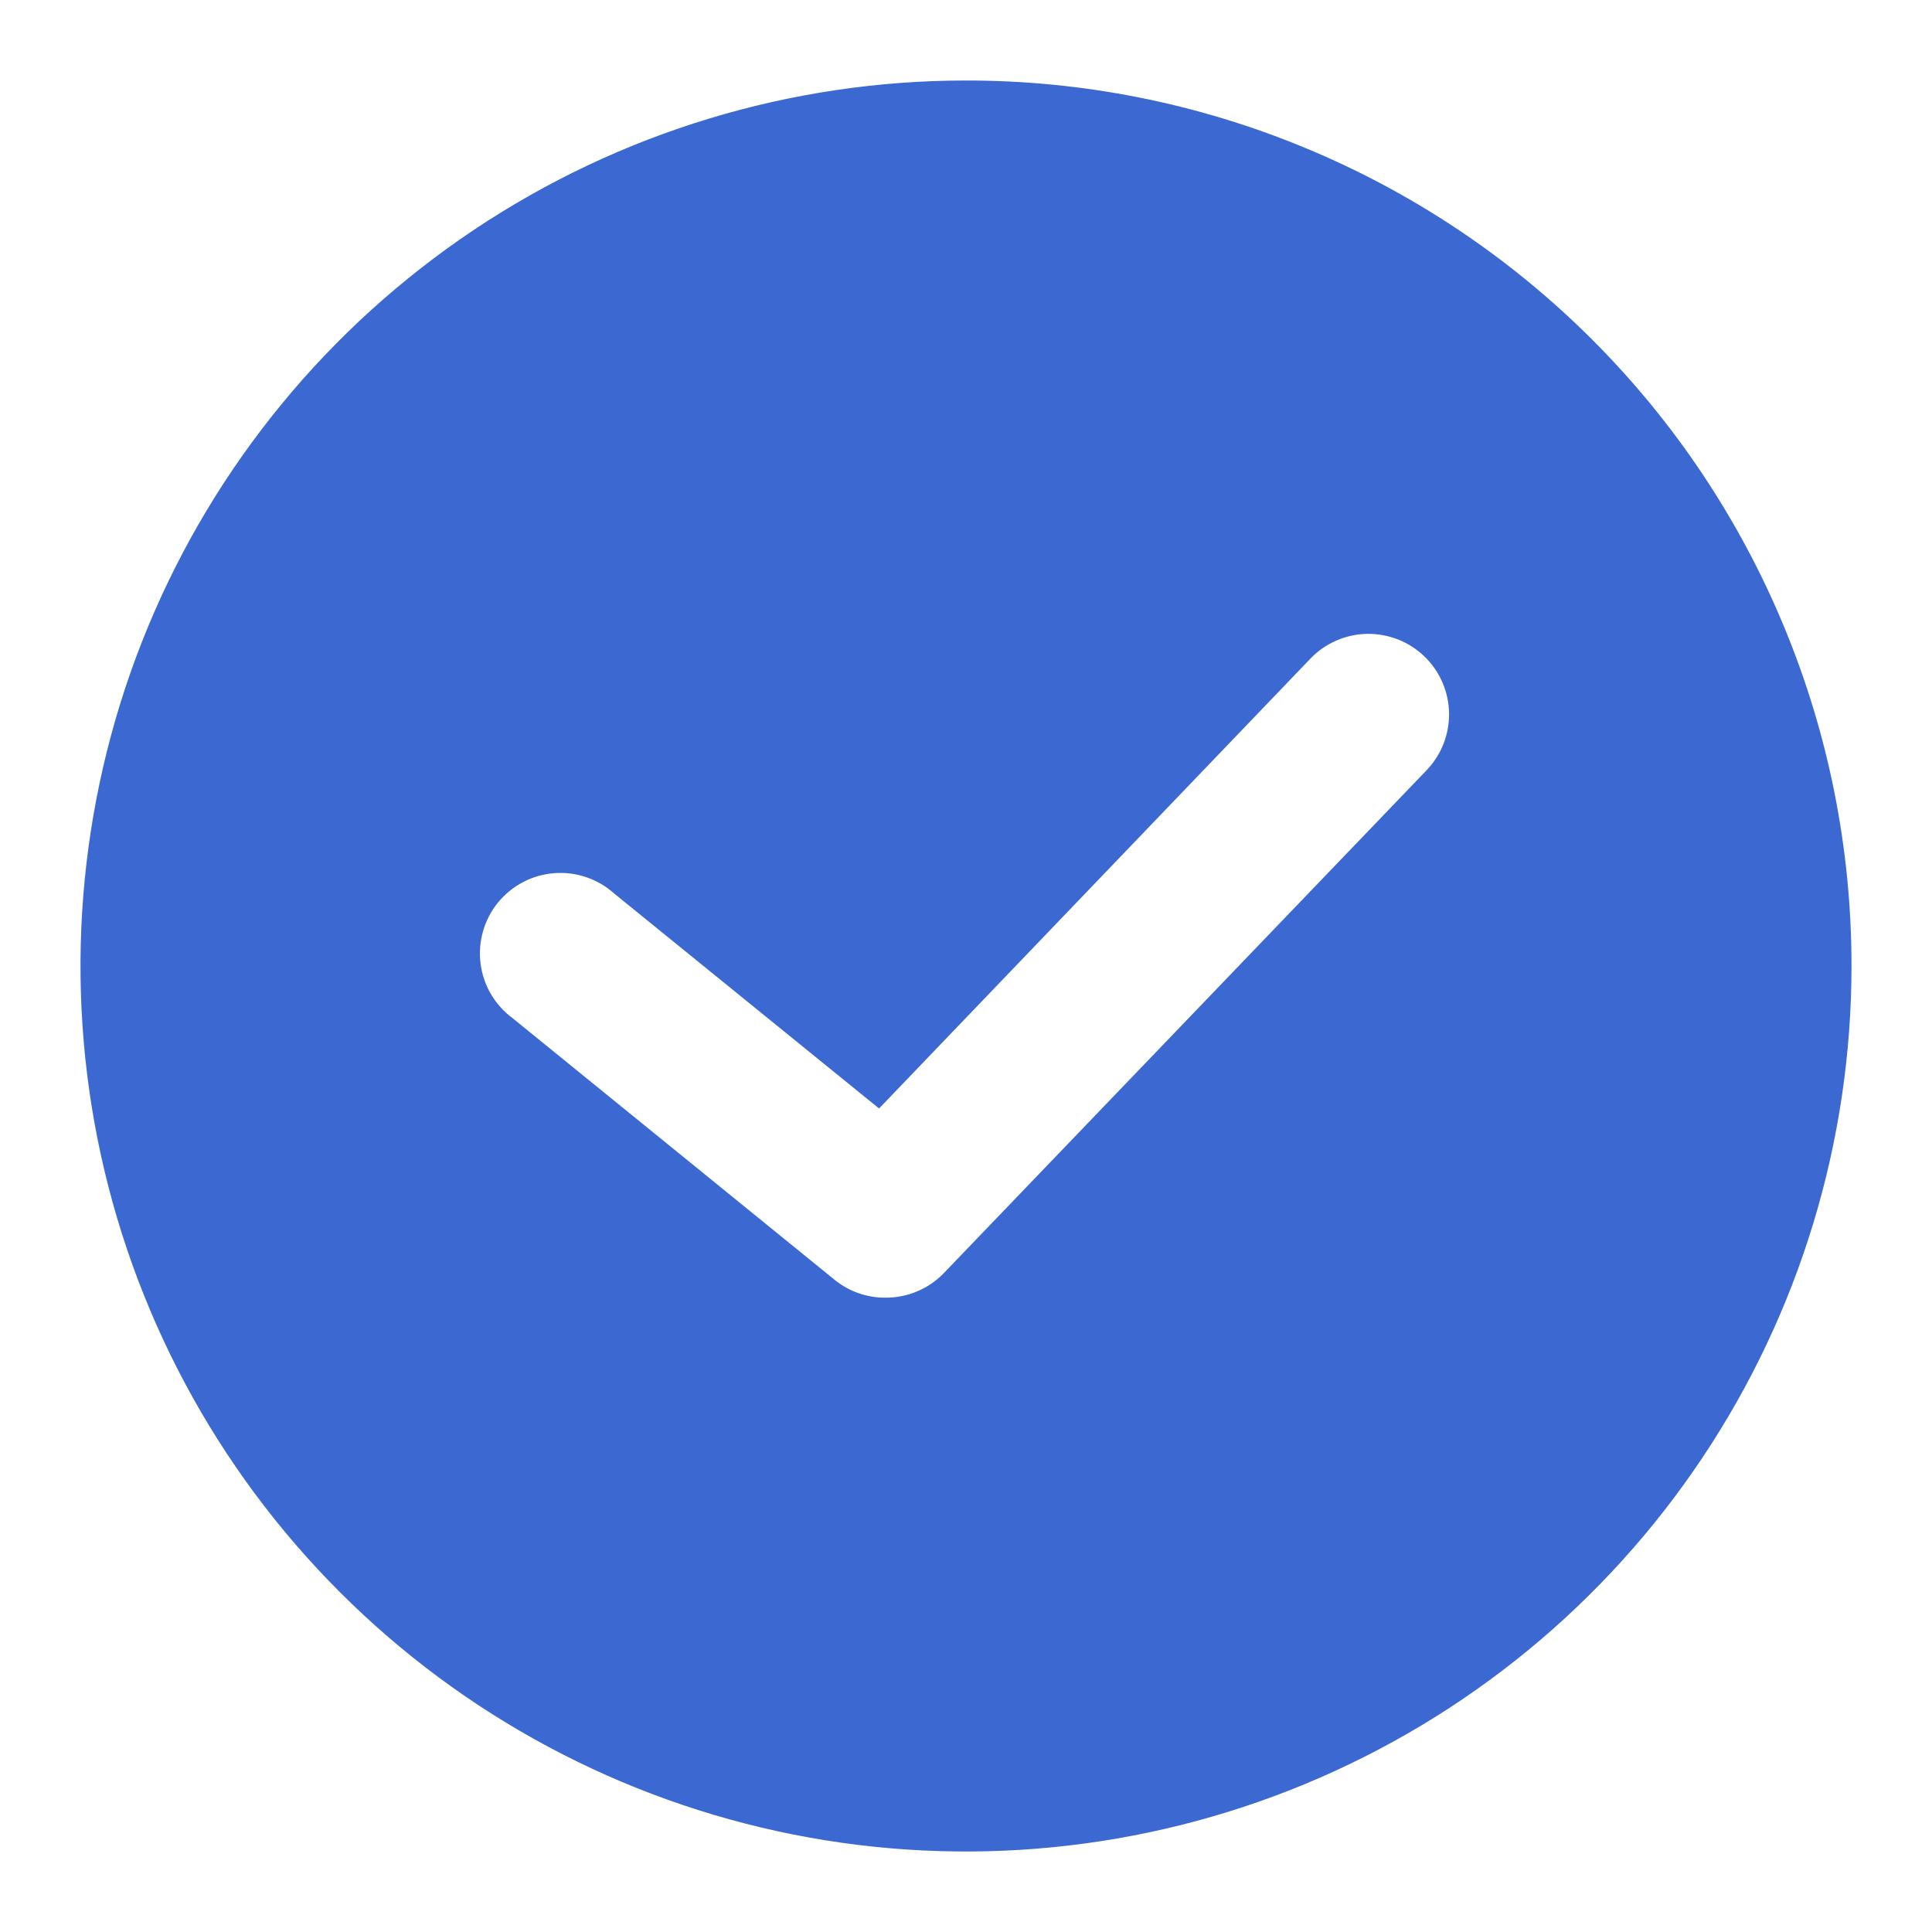
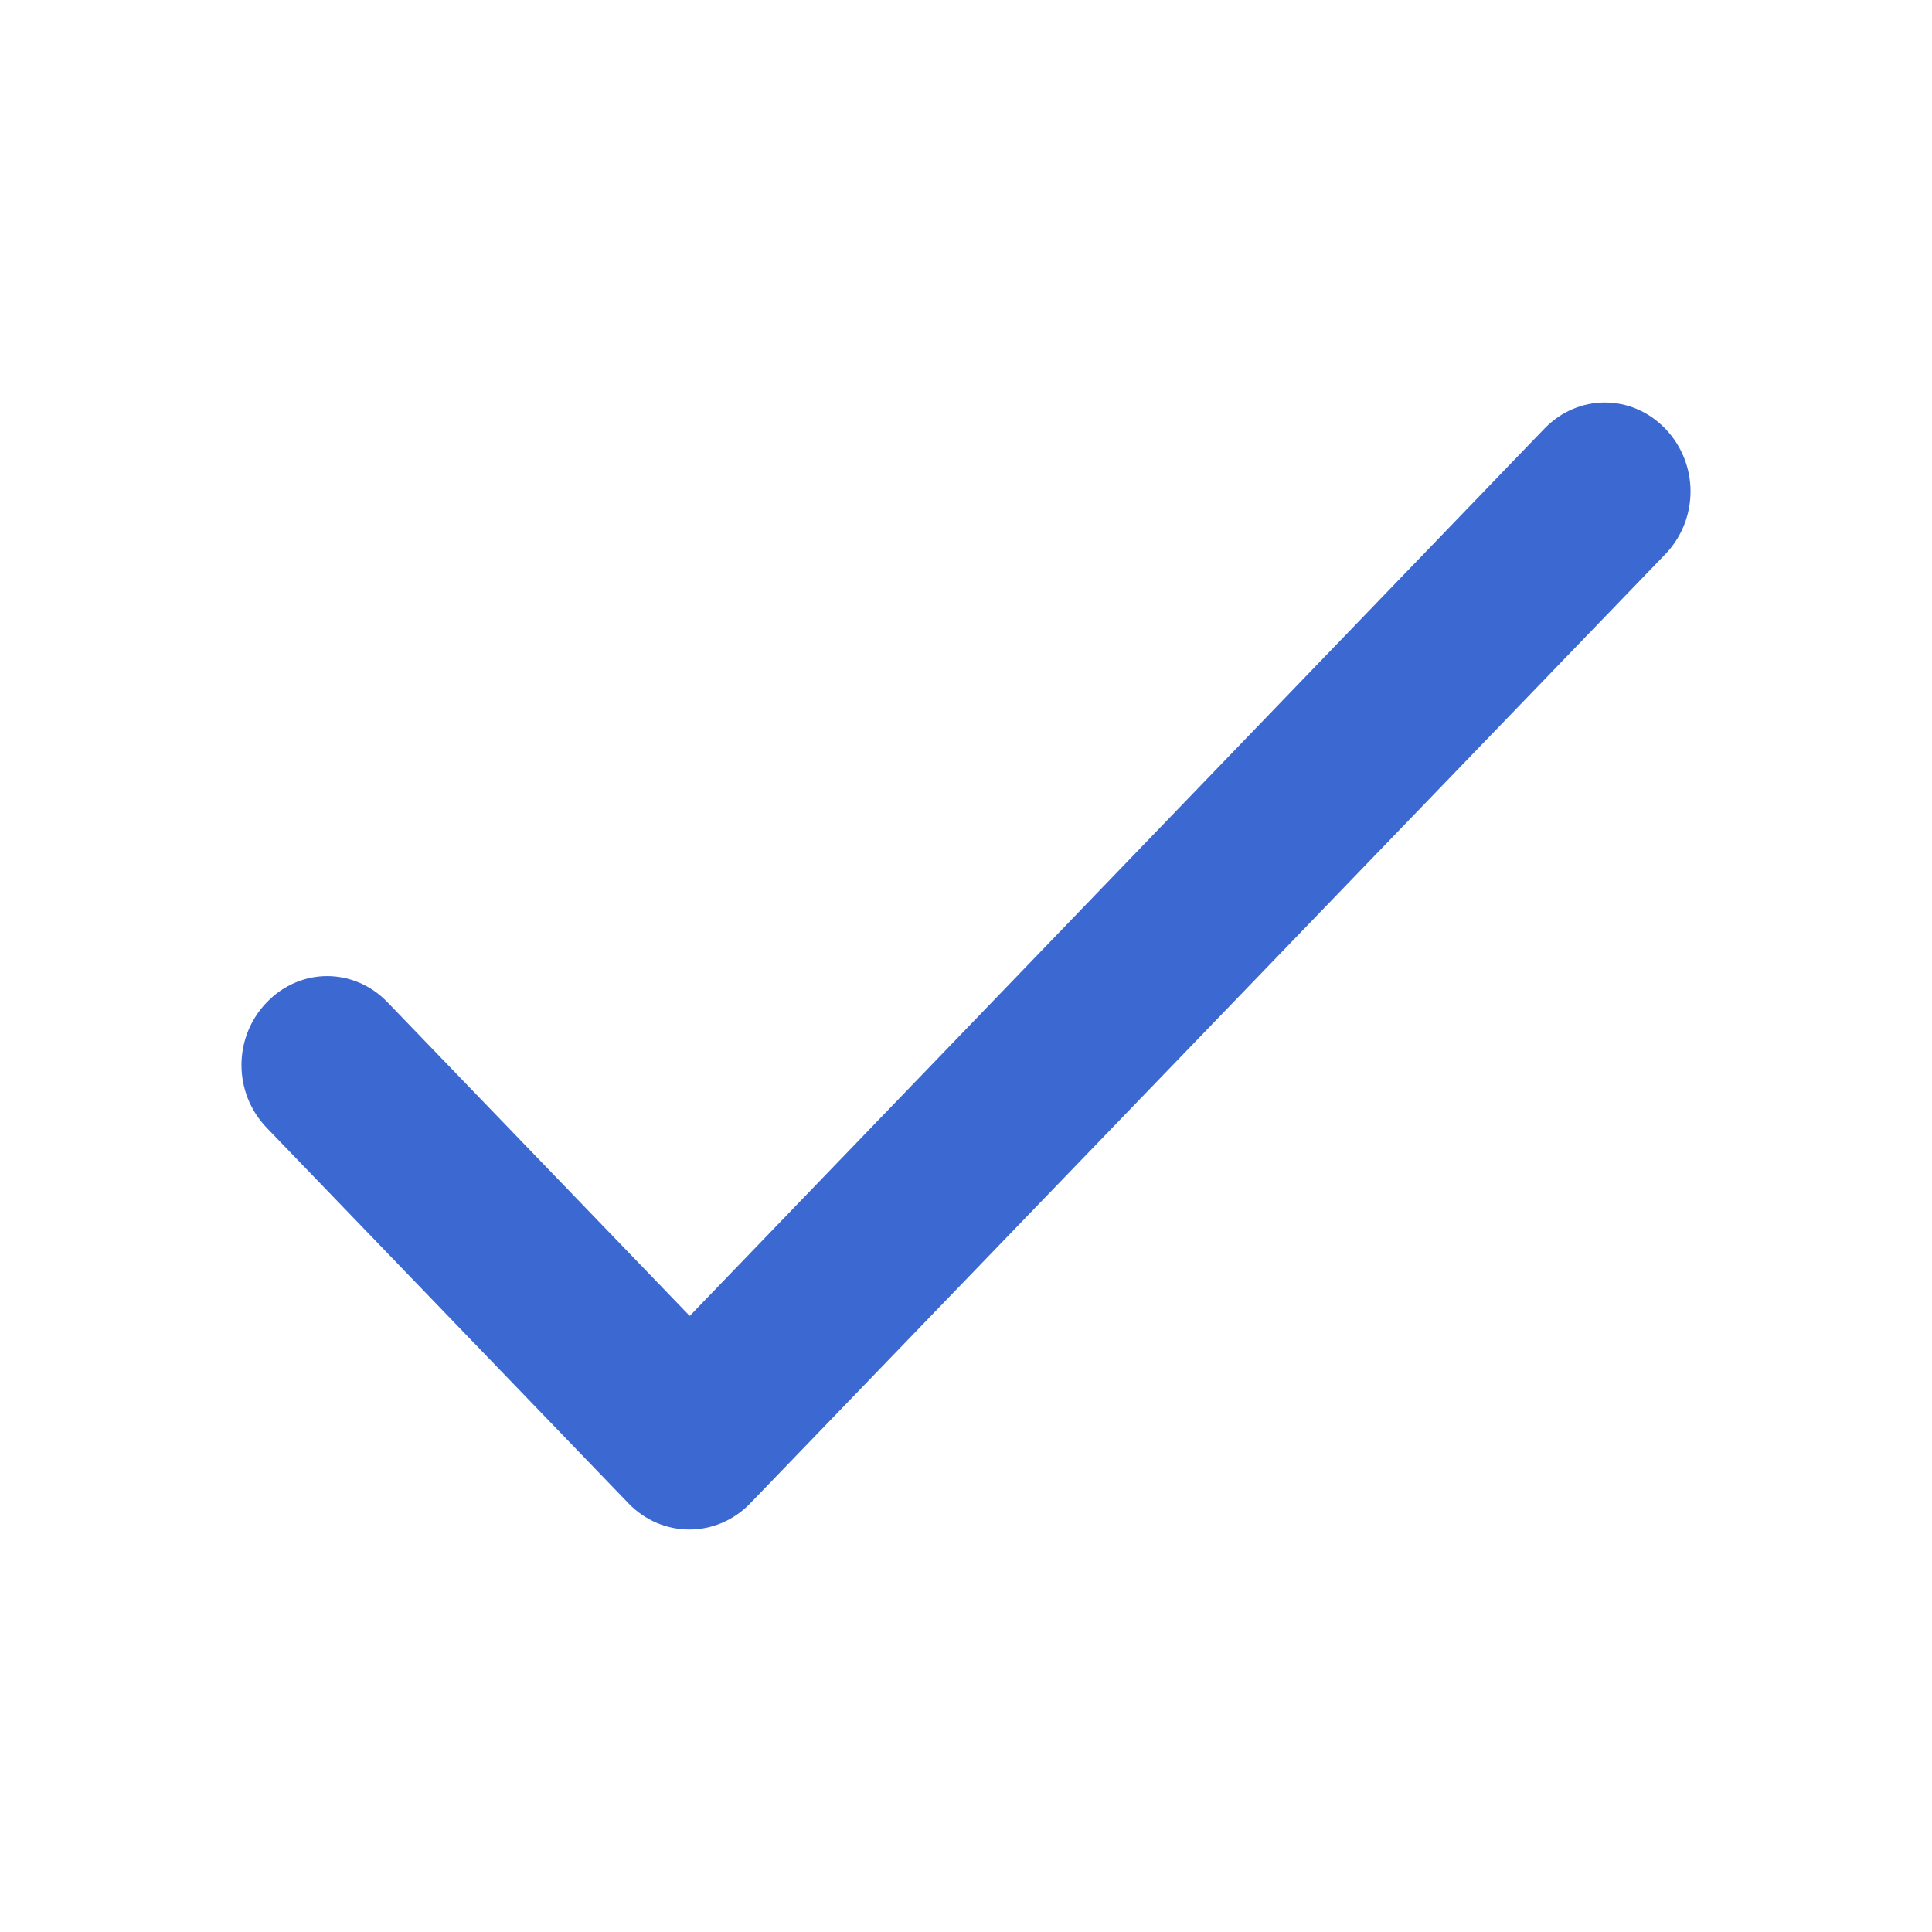
- <svg xmlns="http://www.w3.org/2000/svg" width="24" height="24" viewBox="0 0 24 24" fill="none">
-   <path d="M12 1C9.824 1 7.698 1.645 5.889 2.854C4.08 4.063 2.67 5.78 1.837 7.79C1.005 9.8 0.787 12.012 1.211 14.146C1.636 16.28 2.683 18.24 4.222 19.778C5.76 21.317 7.72 22.364 9.854 22.789C11.988 23.213 14.2 22.995 16.209 22.163C18.22 21.33 19.938 19.92 21.146 18.111C22.355 16.302 23 14.176 23 12C23.001 10.555 22.717 9.124 22.164 7.79C21.612 6.455 20.802 5.242 19.78 4.22C18.758 3.198 17.545 2.388 16.21 1.836C14.876 1.283 13.445 0.999 12 1V1ZM17.72 9.57L11.72 15.82C11.626 15.916 11.514 15.992 11.39 16.043C11.267 16.095 11.134 16.121 11 16.12C10.771 16.122 10.548 16.044 10.37 15.9L6.37 12.65C6.261 12.57 6.169 12.468 6.1 12.352C6.031 12.235 5.987 12.105 5.97 11.971C5.952 11.837 5.963 11.7 6 11.57C6.037 11.439 6.1 11.318 6.185 11.213C6.271 11.108 6.377 11.021 6.497 10.958C6.617 10.895 6.748 10.857 6.884 10.847C7.019 10.836 7.154 10.853 7.283 10.897C7.411 10.94 7.529 11.009 7.63 11.1L10.92 13.77L16.28 8.18C16.464 7.989 16.717 7.879 16.982 7.874C17.114 7.872 17.244 7.896 17.367 7.944C17.489 7.992 17.601 8.064 17.695 8.155C17.79 8.246 17.865 8.355 17.918 8.476C17.97 8.596 17.998 8.726 18.001 8.857C18.003 8.989 17.979 9.119 17.931 9.242C17.883 9.364 17.811 9.475 17.72 9.57V9.57Z" fill="#3B69D1" />
+ <svg xmlns="http://www.w3.org/2000/svg" width="16" height="16" viewBox="0 0 16 16" fill="none">
+   <path d="M5.712 10.898L3.21 8.301C2.931 8.011 2.488 8.011 2.209 8.301C1.93 8.59 1.93 9.05 2.209 9.34L5.205 12.45C5.483 12.739 5.934 12.739 6.213 12.45L13.791 4.59C14.07 4.3 14.07 3.84 13.791 3.55C13.512 3.261 13.069 3.261 12.79 3.55L5.712 10.898Z" fill="#3B69D1" />
</svg>
